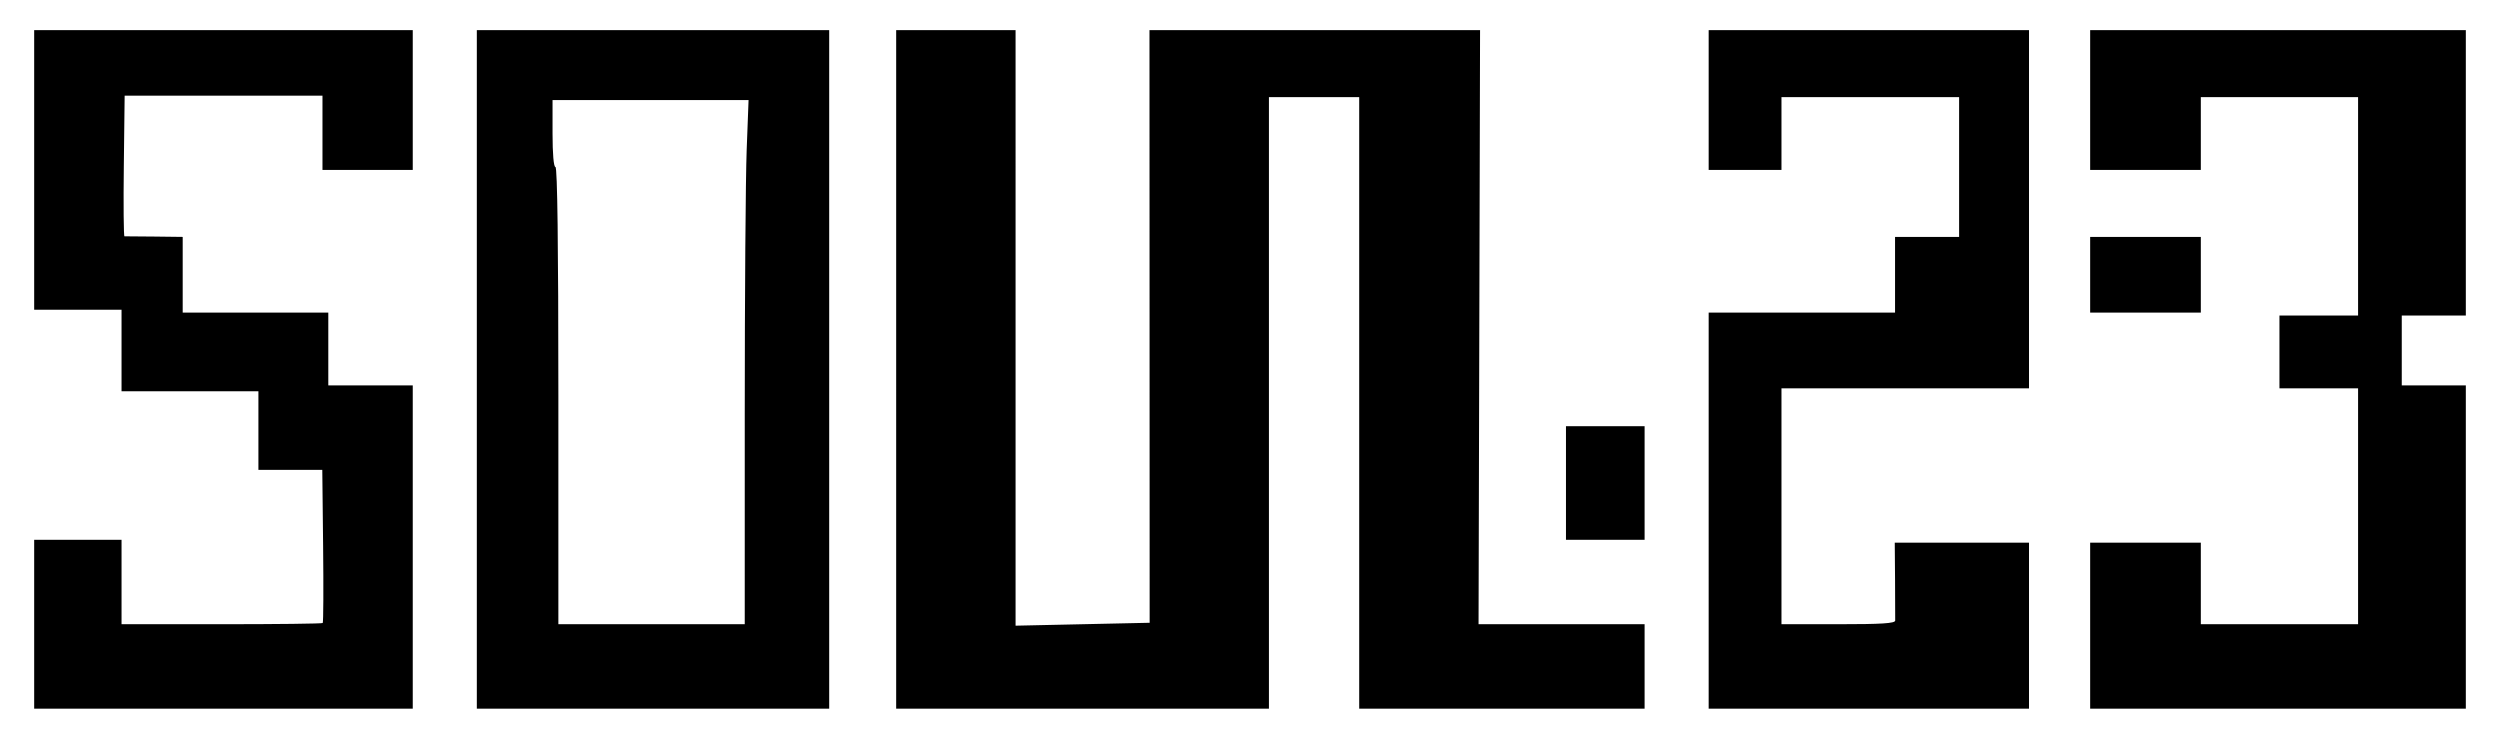
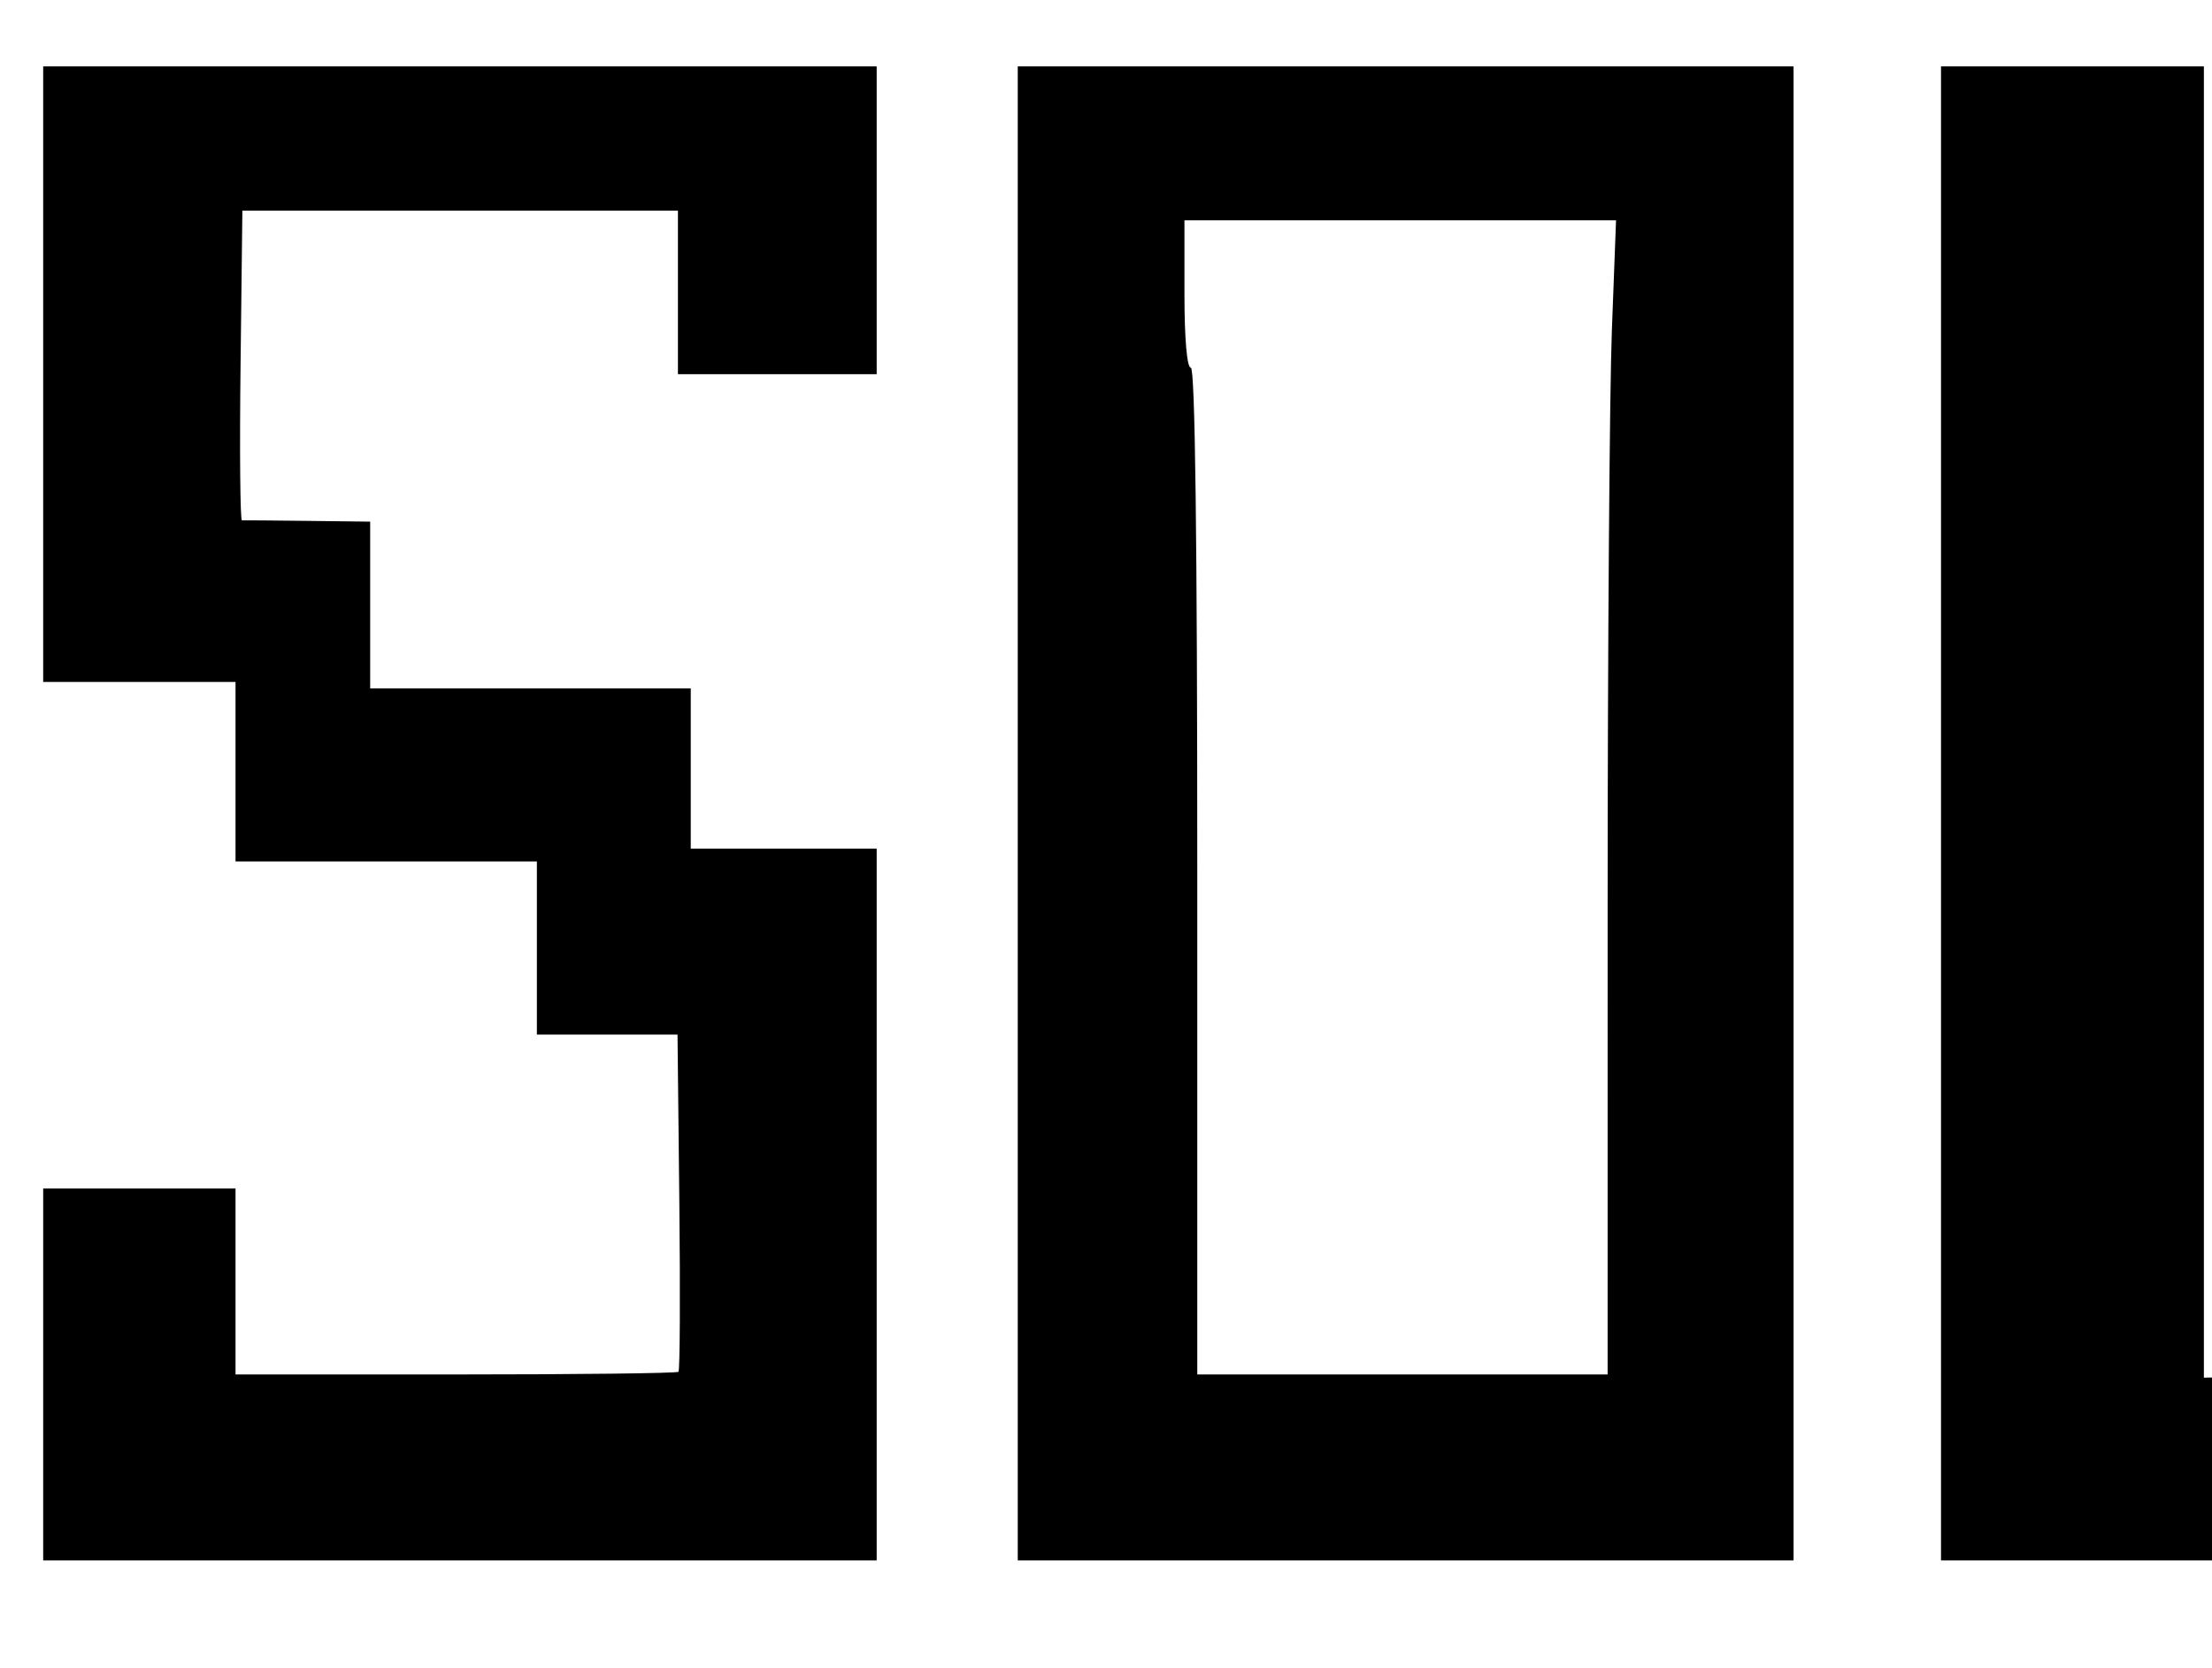
- <svg xmlns="http://www.w3.org/2000/svg" version="1.1" id="svg1" width="858.47" height="253.701" viewBox="0 0 858.47 253.701">
+ <svg xmlns="http://www.w3.org/2000/svg" version="1.1" id="svg1" viewBox="5 0 345 260">
  <g transform="translate(-1160.169,-10.97087)">
    <path style="fill:#000000" d="m 1171.905,225.322 v -29 h 15 15 v 14.5 14.5 h 34.333 c 18.883,0 34.521,-0.187 34.75,-0.415 0.229,-0.228 0.29,-12.153 0.134,-26.5 l -0.282,-26.085 h -10.968 -10.968 v -13.5 -13.5 h -23.5 -23.5 v -14 -14 h -15 -15 v -48 -48 h 65 65 v 24 24 h -15.5 -15.5 v -12.75 -12.75 h -33.967 -33.967 l -0.283,24.168 c -0.156,13.292 -0.058,24.151 0.217,24.132 0.275,-0.02 4.888,0.017 10.25,0.083 l 9.75,0.118 v 13 13 h 25 25 v 12.5 12.5 h 14.5 14.5 v 55.5 55.5 h -65 -65 z m 152,-87.5 v -116.5 h 60.5 60.5 v 116.5 116.5 h -60.5 -60.5 z m 92.003,14.75 c 0,-40.013 0.297,-80.513 0.657,-90 l 0.654,-17.25 h -33.657 -33.657 v 11.5 c 0,7 0.391,11.5 1,11.5 0.658,0 1,26.833 1,78.5 v 78.5 h 32 32 z m 51.997,-14.75 v -116.5 h 20.5 20.5 l -10e-4,102.25 -10e-4,102.25 23.021,-0.5 23.021,-0.5 -0.029,-101.75 -0.029,-101.75 56.759,-6e-5 56.759,-7e-5 -0.259,102 -0.26,102 h 28.509 28.509 v 14.5 14.5 h -49 -49 v -105 -105 h -15.5 -15.5 v 105 105 h -64 -64 z m 279,48.5 v -68 h 32 32 v -13 -13 h 11 11 v -24 -24 h -30.5 -30.5 v 12.5 12.5 h -12.5 -12.5 v -24 -24 h 55 55 v 61.5 61.5 h -42.5 -42.5 v 40.5 40.5 h 19.5 c 14.905,0 19.512,-0.295 19.552,-1.25 0.029,-0.688 0.01,-6.987 -0.049,-14 l -0.102,-12.75 h 23.049 23.049 v 28.5 28.5 h -55 -55 z m 131,39.5 v -28.5 h 19 19 v 14 14 h 27 27 v -40.5 -40.5 h -13.5 -13.5 v -12.5 -12.5 h 13.5 13.5 v -37.5 -37.5 h -27 -27 v 12.5 12.5 h -19 -19 v -24 -24 h 64.5 64.5 v 49 49 h -11 -11 v 12 12 h 11 11 v 55.5 55.5 h -64.5 -64.5 z m -180,-49 v -19.5 h 13.5 13.5 v 19.5 19.5 h -13.5 -13.5 z m 180,-71.5 v -13 h 19 19 v 13 13 h -19 -19 z" />
  </g>
</svg>
